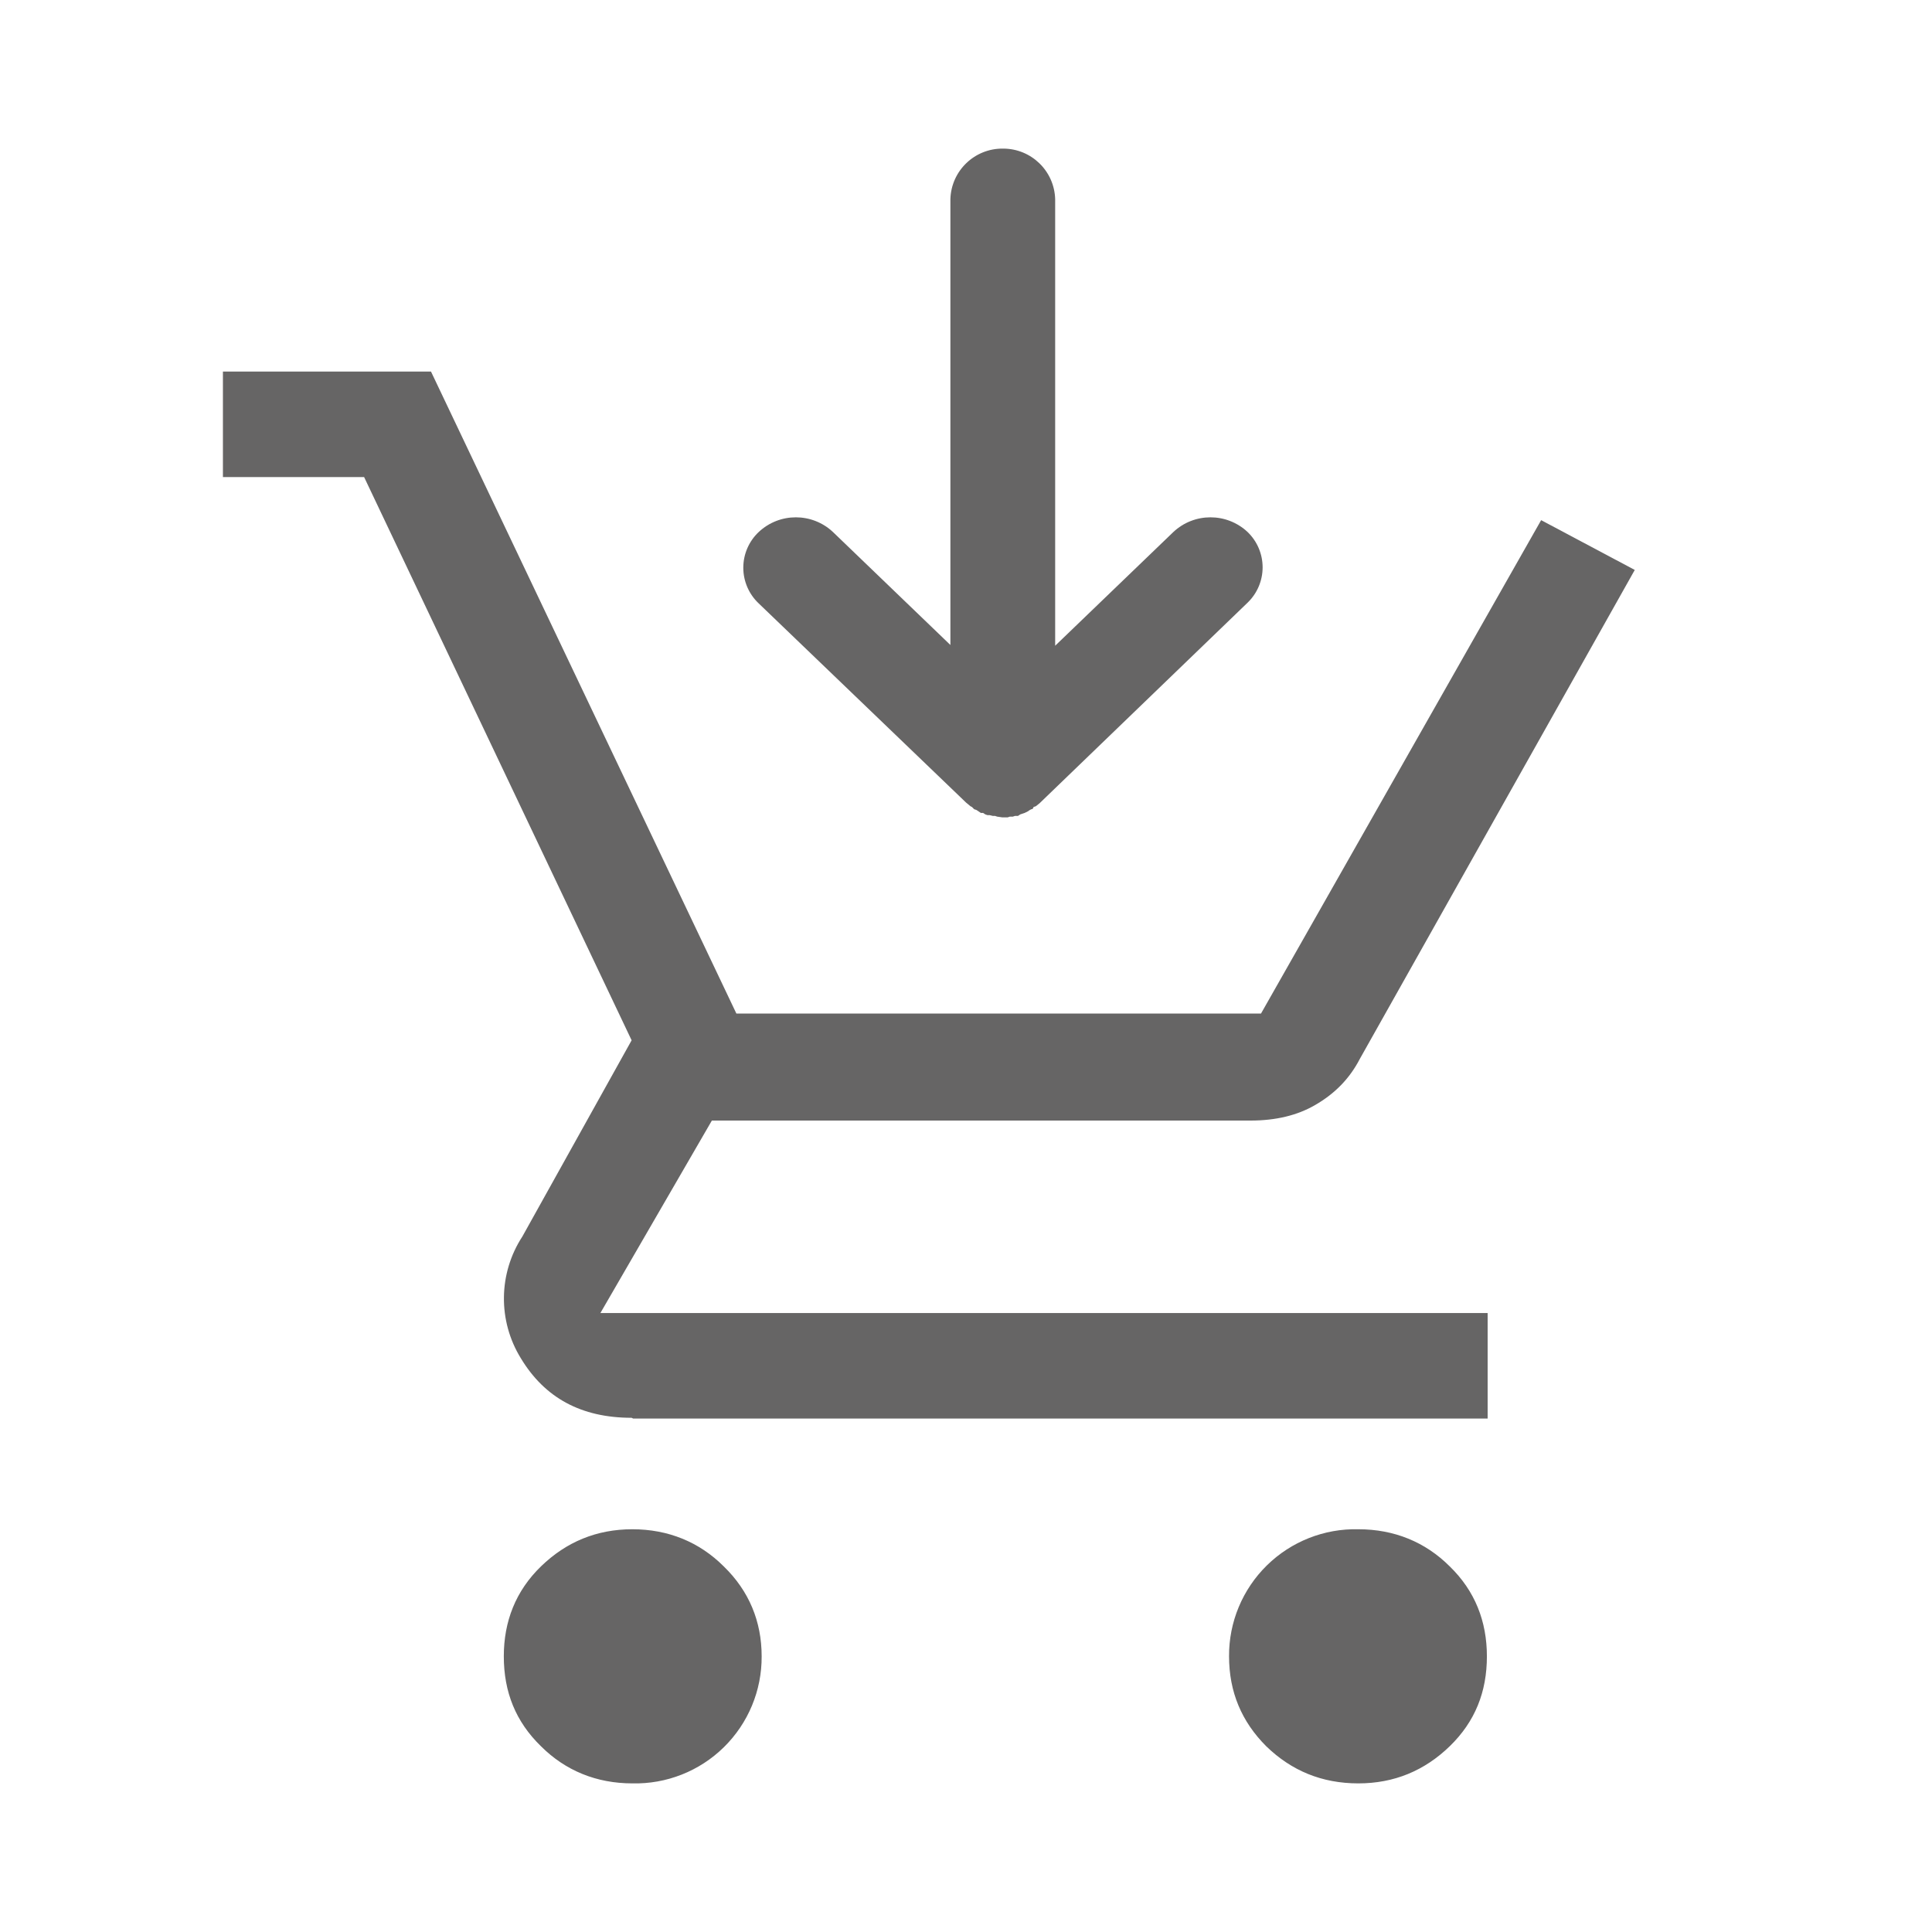
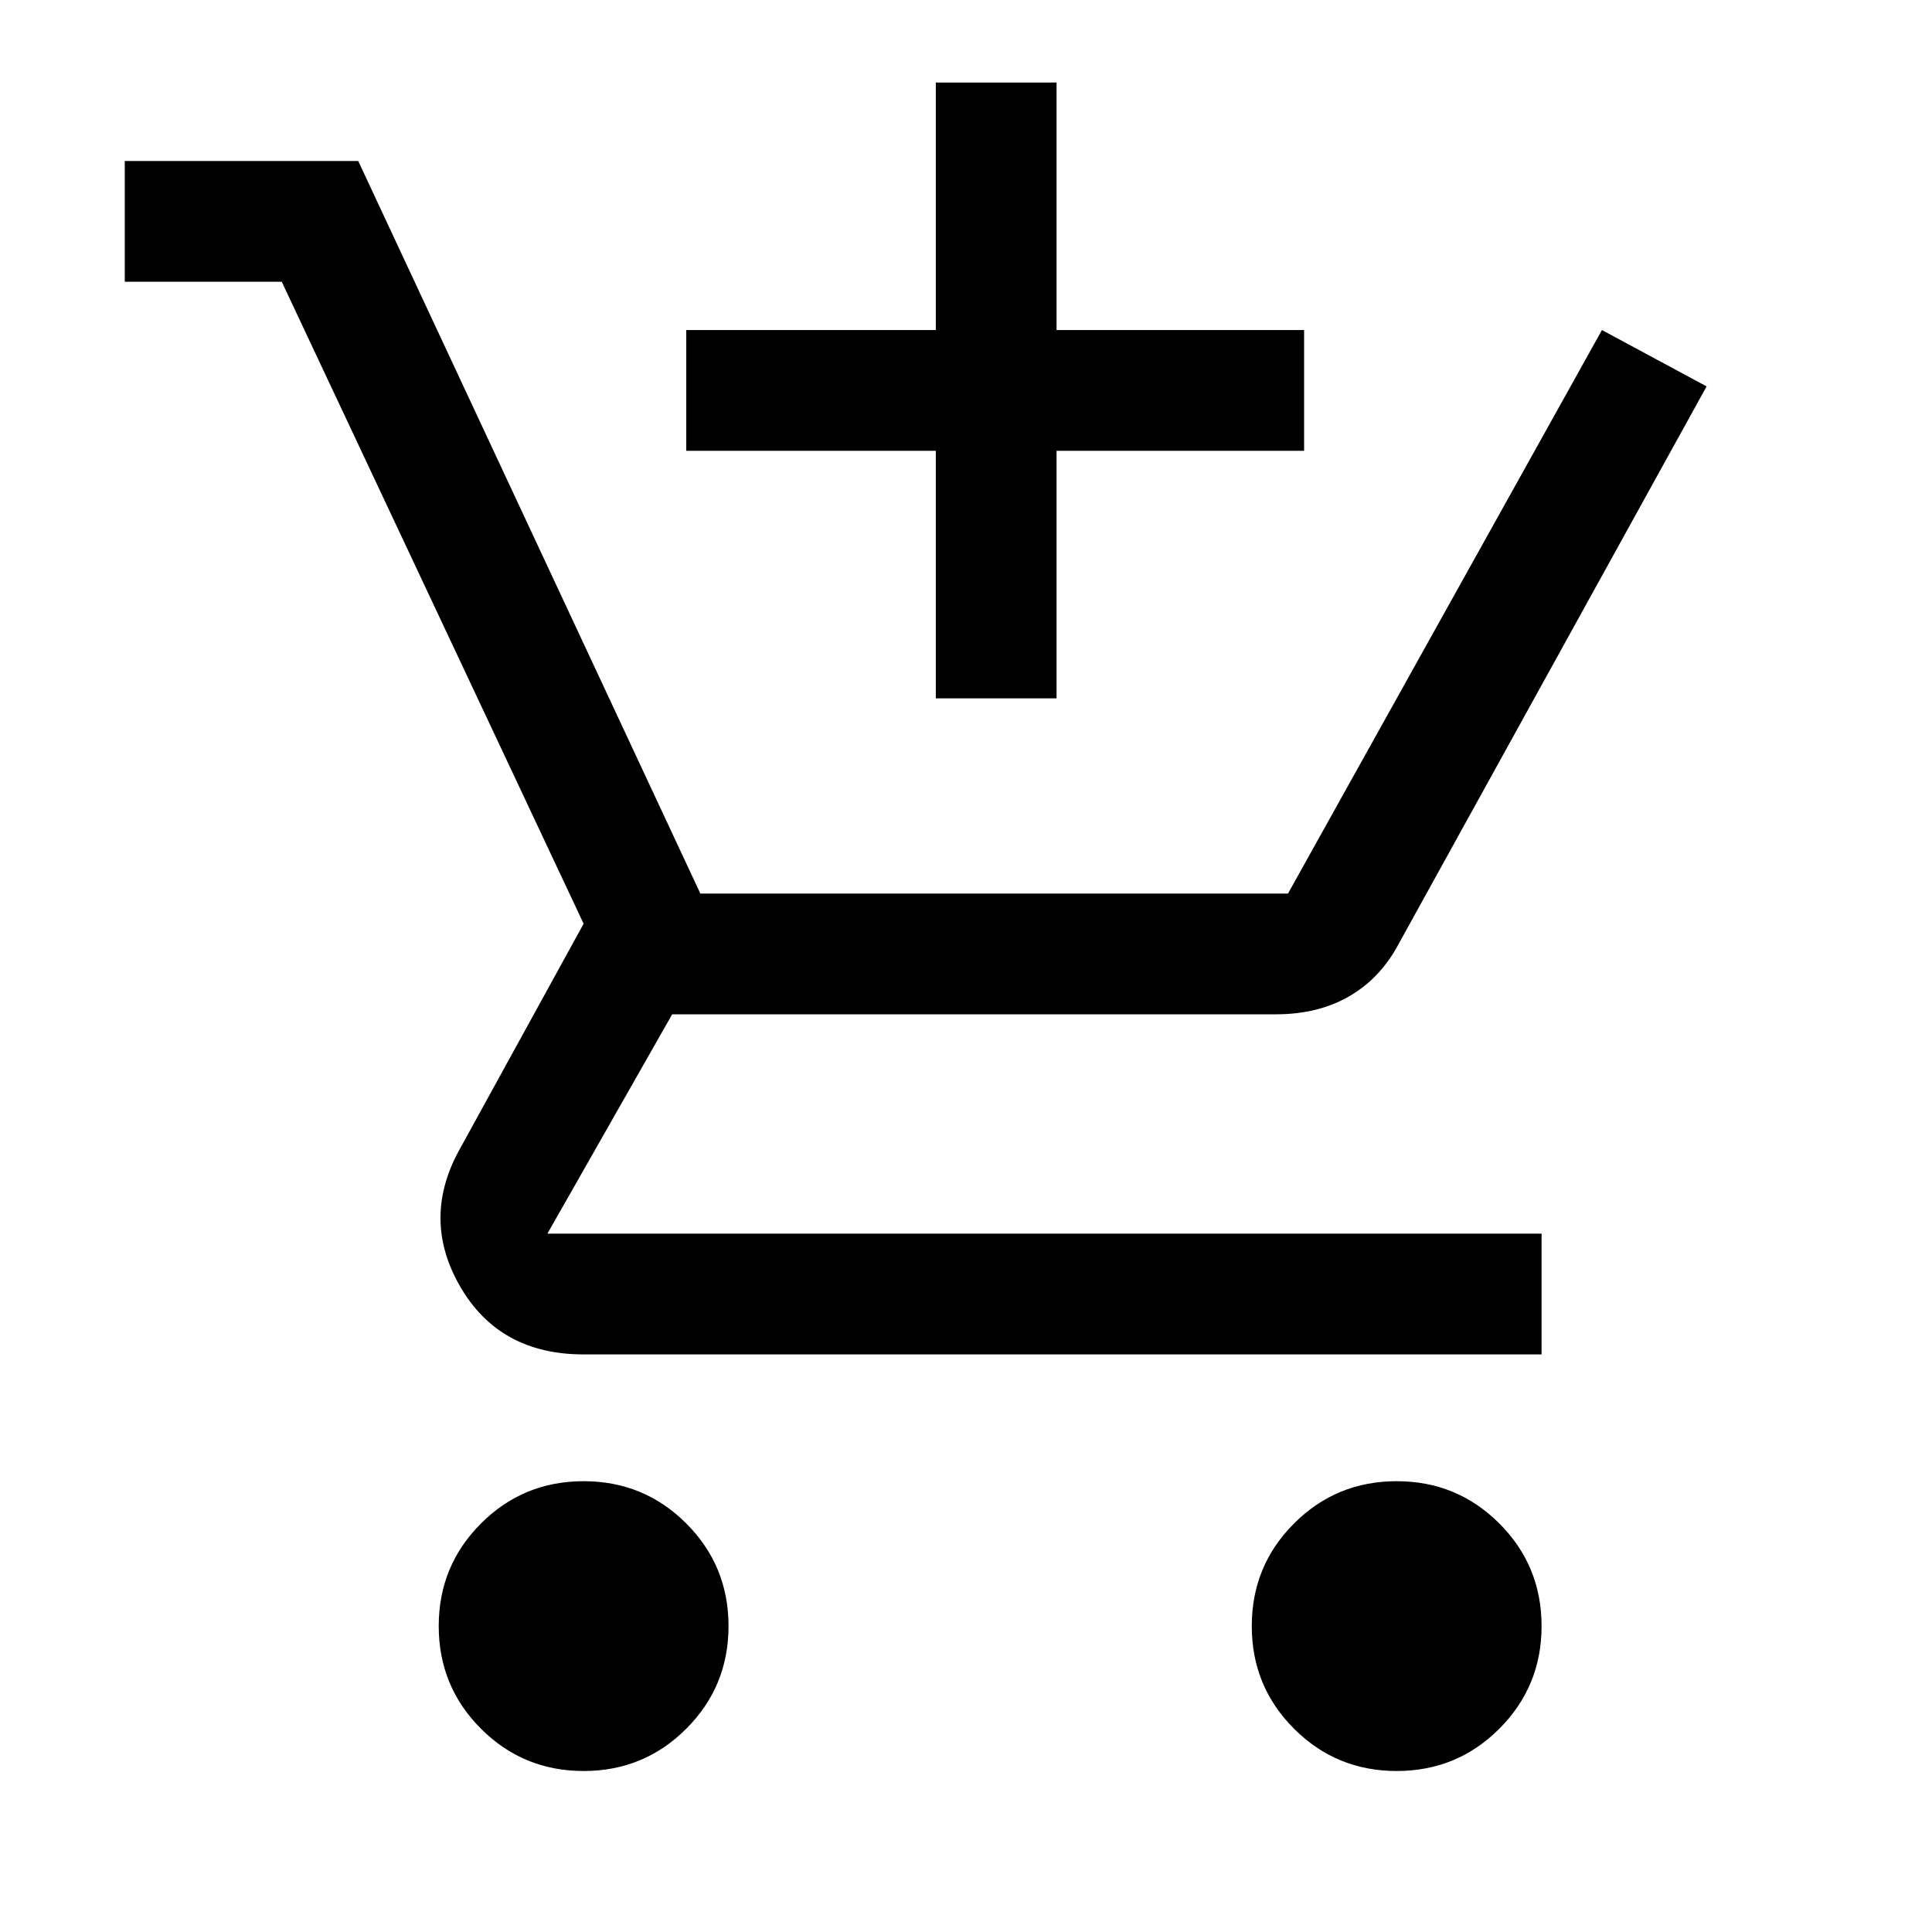
- <svg xmlns="http://www.w3.org/2000/svg" width="26" height="26" fill="none">
-   <path d="M8.51 24c-.48 0-.9-.17-1.23-.5-.34-.33-.5-.73-.5-1.21 0-.47.16-.88.5-1.21.34-.33.75-.5 1.23-.5s.9.17 1.23.5c.34.33.51.74.51 1.21A1.7 1.7 0 0 1 8.51 24Zm9.77 0c-.49 0-.9-.17-1.24-.5-.33-.33-.5-.73-.5-1.21a1.7 1.7 0 0 1 1.74-1.71c.48 0 .9.17 1.23.5.34.33.5.74.5 1.21 0 .48-.16.88-.5 1.21-.34.33-.75.5-1.23.5ZM8.5 19.08c-.68 0-1.17-.27-1.49-.8a1.53 1.53 0 0 1 .02-1.64L8.5 14 4.9 6.42H3V5h2.8l4.11 8.64h7.06L20.74 7l1.26.67-3.7 6.58c-.14.27-.34.47-.6.62-.24.14-.53.21-.87.21H9.58l-1.5 2.59h11.94v1.42H8.52Z" fill="#666565" />
-   <path d="m13 10.8.06.05.02.01.03.03.03.01.03.02.03.02h.03l.03.02.03.01h.03l.04.01h.03l.03.01.07.01h.07l.03-.01h.04l.03-.01h.04l.03-.02.03-.01.03-.01.04-.02.03-.02.02-.01c.02 0 .02-.01.03-.03l.03-.01.05-.04 2.8-2.7a.66.66 0 0 0 0-.95.73.73 0 0 0-1 0L14.2 8.69V2.68a.7.7 0 0 0-.7-.68.7.7 0 0 0-.71.68v6l-1.58-1.52a.73.73 0 0 0-1 0 .66.66 0 0 0 0 .96L13 10.8Z" fill="#666565" />
+ <svg xmlns="http://www.w3.org/2000/svg" height="26" width="26" viewBox="0 0 48 48">
+   <path fill="CurrentColor" d="M23.25 17.35V11.2h-6.2v-3h6.2V2.05h3V8.2h6.15v3h-6.15v6.15ZM14.5 44q-1.5 0-2.55-1.05-1.05-1.05-1.05-2.55 0-1.5 1.05-2.55Q13 36.8 14.5 36.8q1.5 0 2.55 1.05 1.05 1.05 1.05 2.55 0 1.5-1.05 2.55Q16 44 14.5 44Zm20.2 0q-1.5 0-2.55-1.05-1.05-1.05-1.05-2.55 0-1.5 1.05-2.55 1.05-1.05 2.55-1.05 1.5 0 2.55 1.05 1.05 1.05 1.05 2.55 0 1.5-1.05 2.55Q36.2 44 34.7 44ZM14.5 33.65q-2.1 0-3.075-1.7-.975-1.7.025-3.45l3.05-5.55L7 7H3.1V4h5.8l8.5 18.2H32l7.8-14 2.6 1.4-7.65 13.85q-.45.85-1.225 1.3-.775.45-1.825.45h-15l-3.1 5.45h24.7v3Z" />
</svg>
